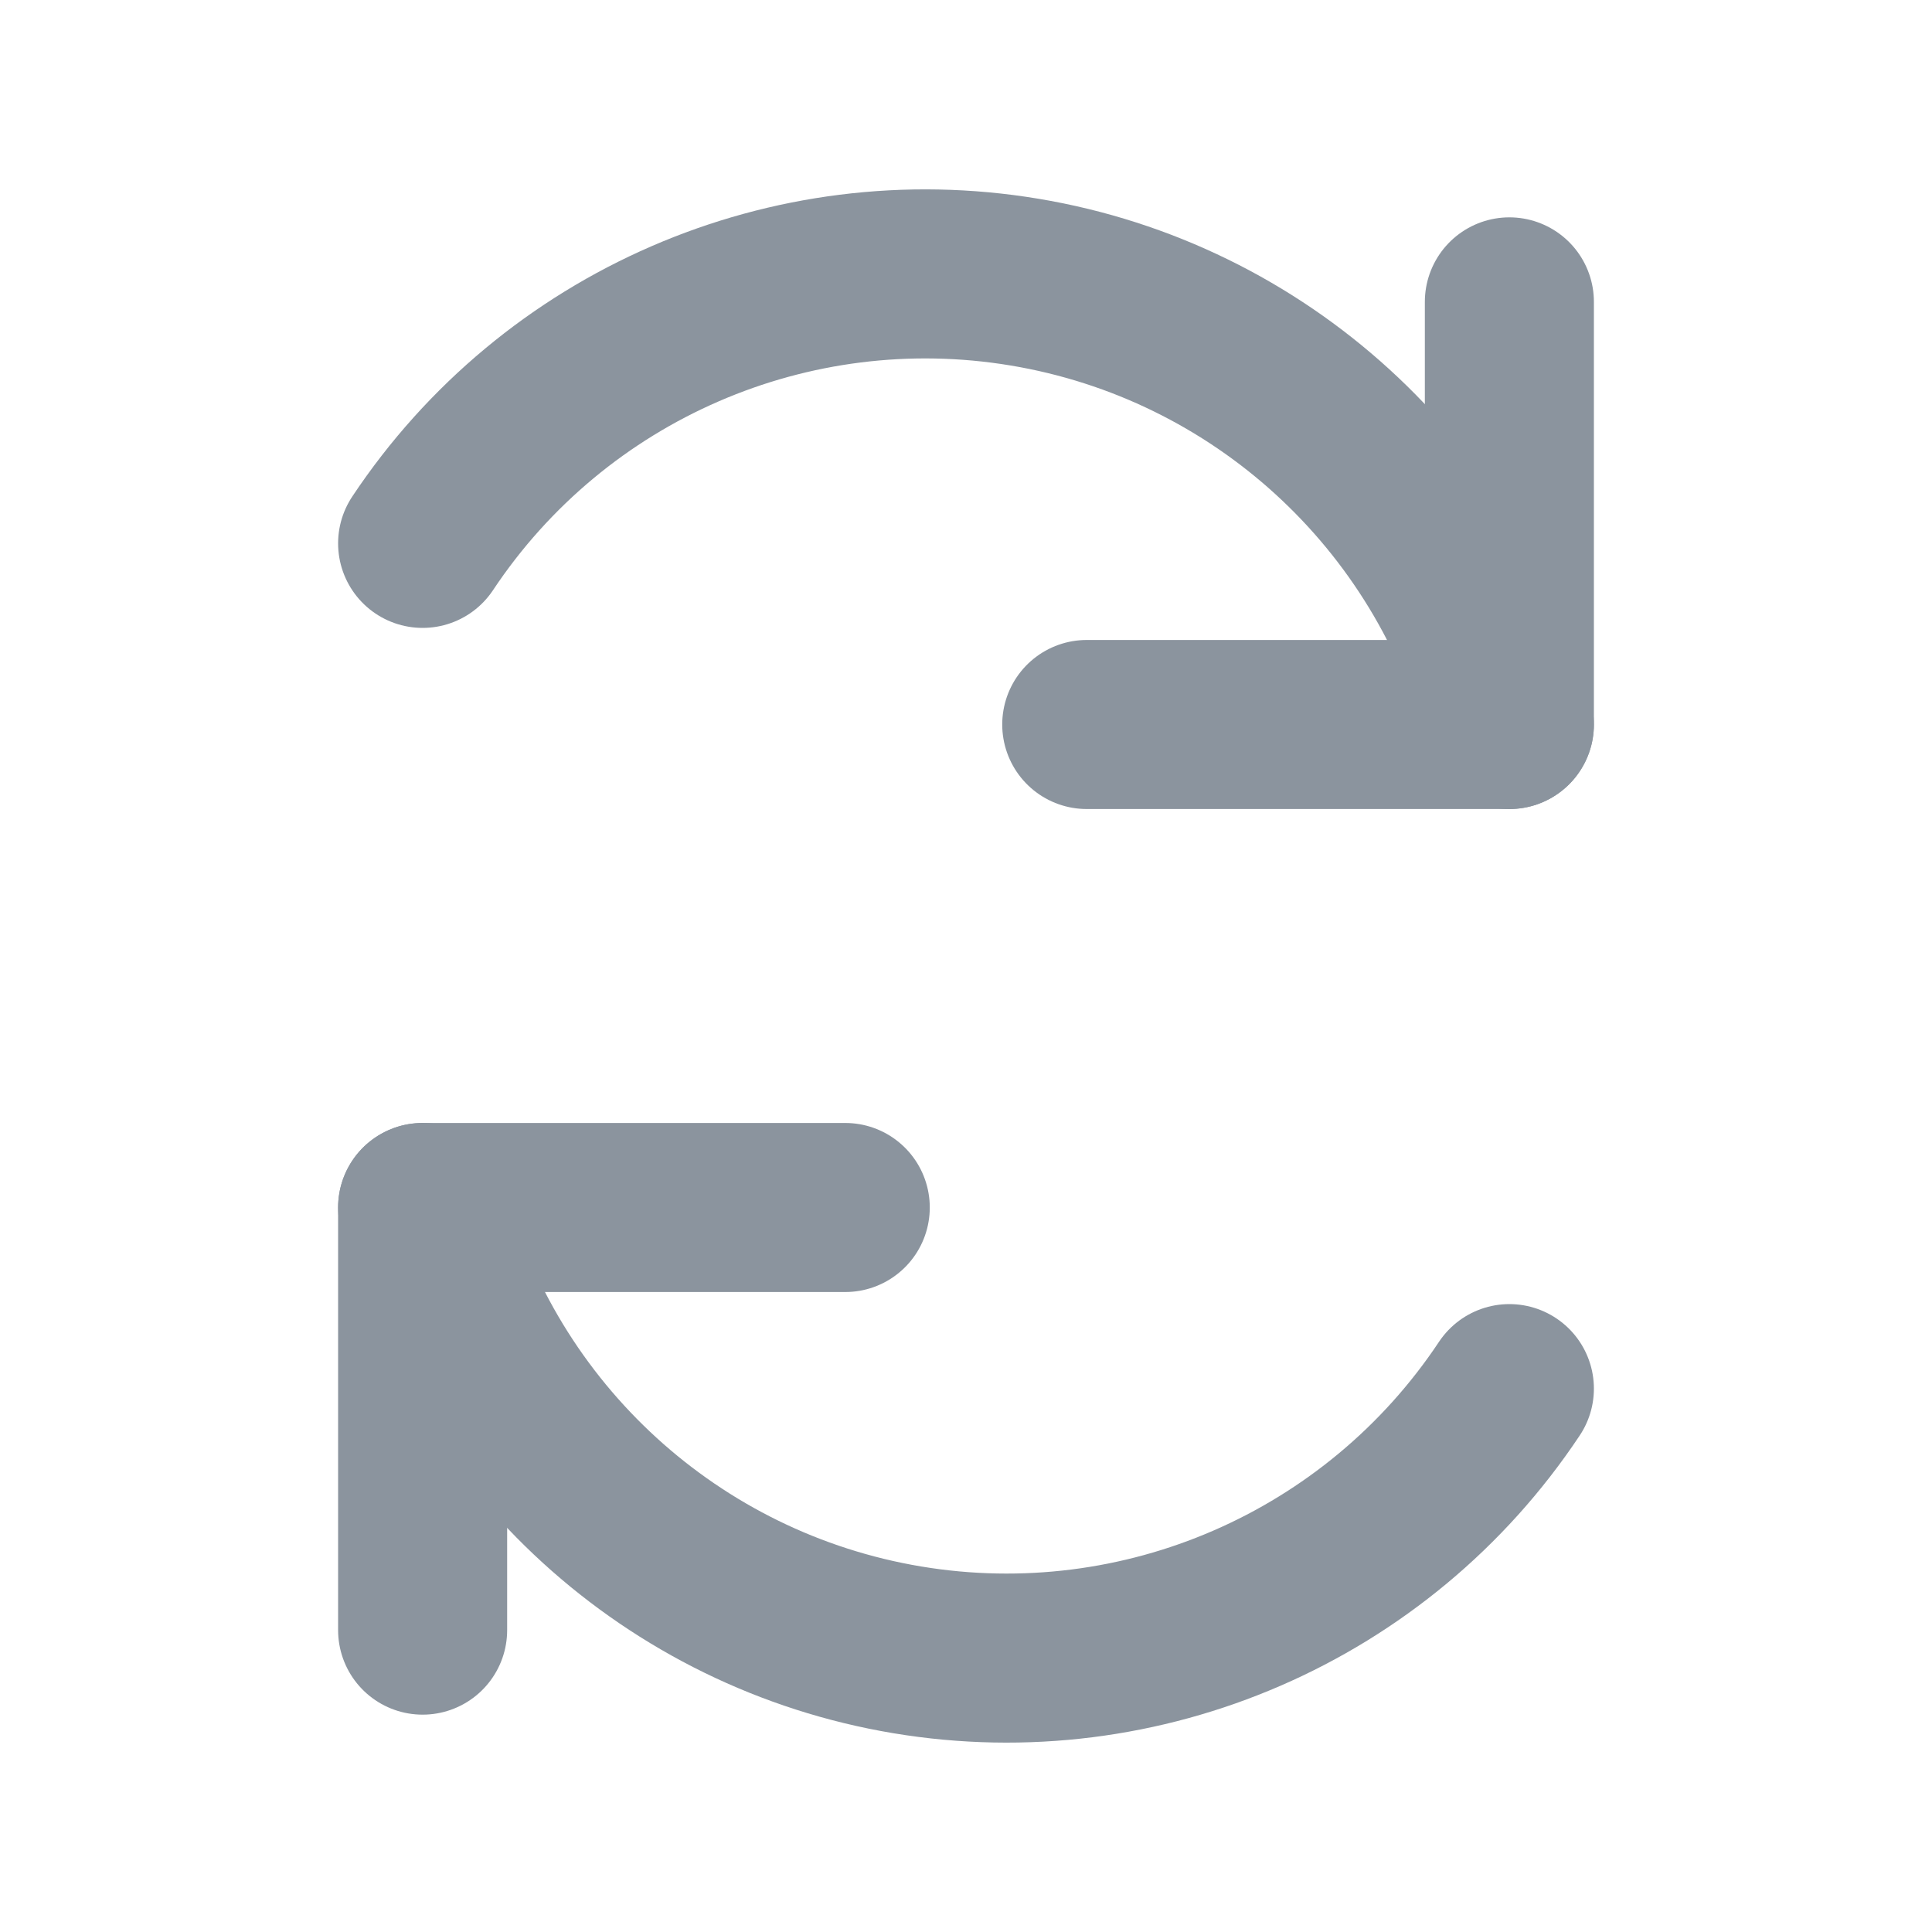
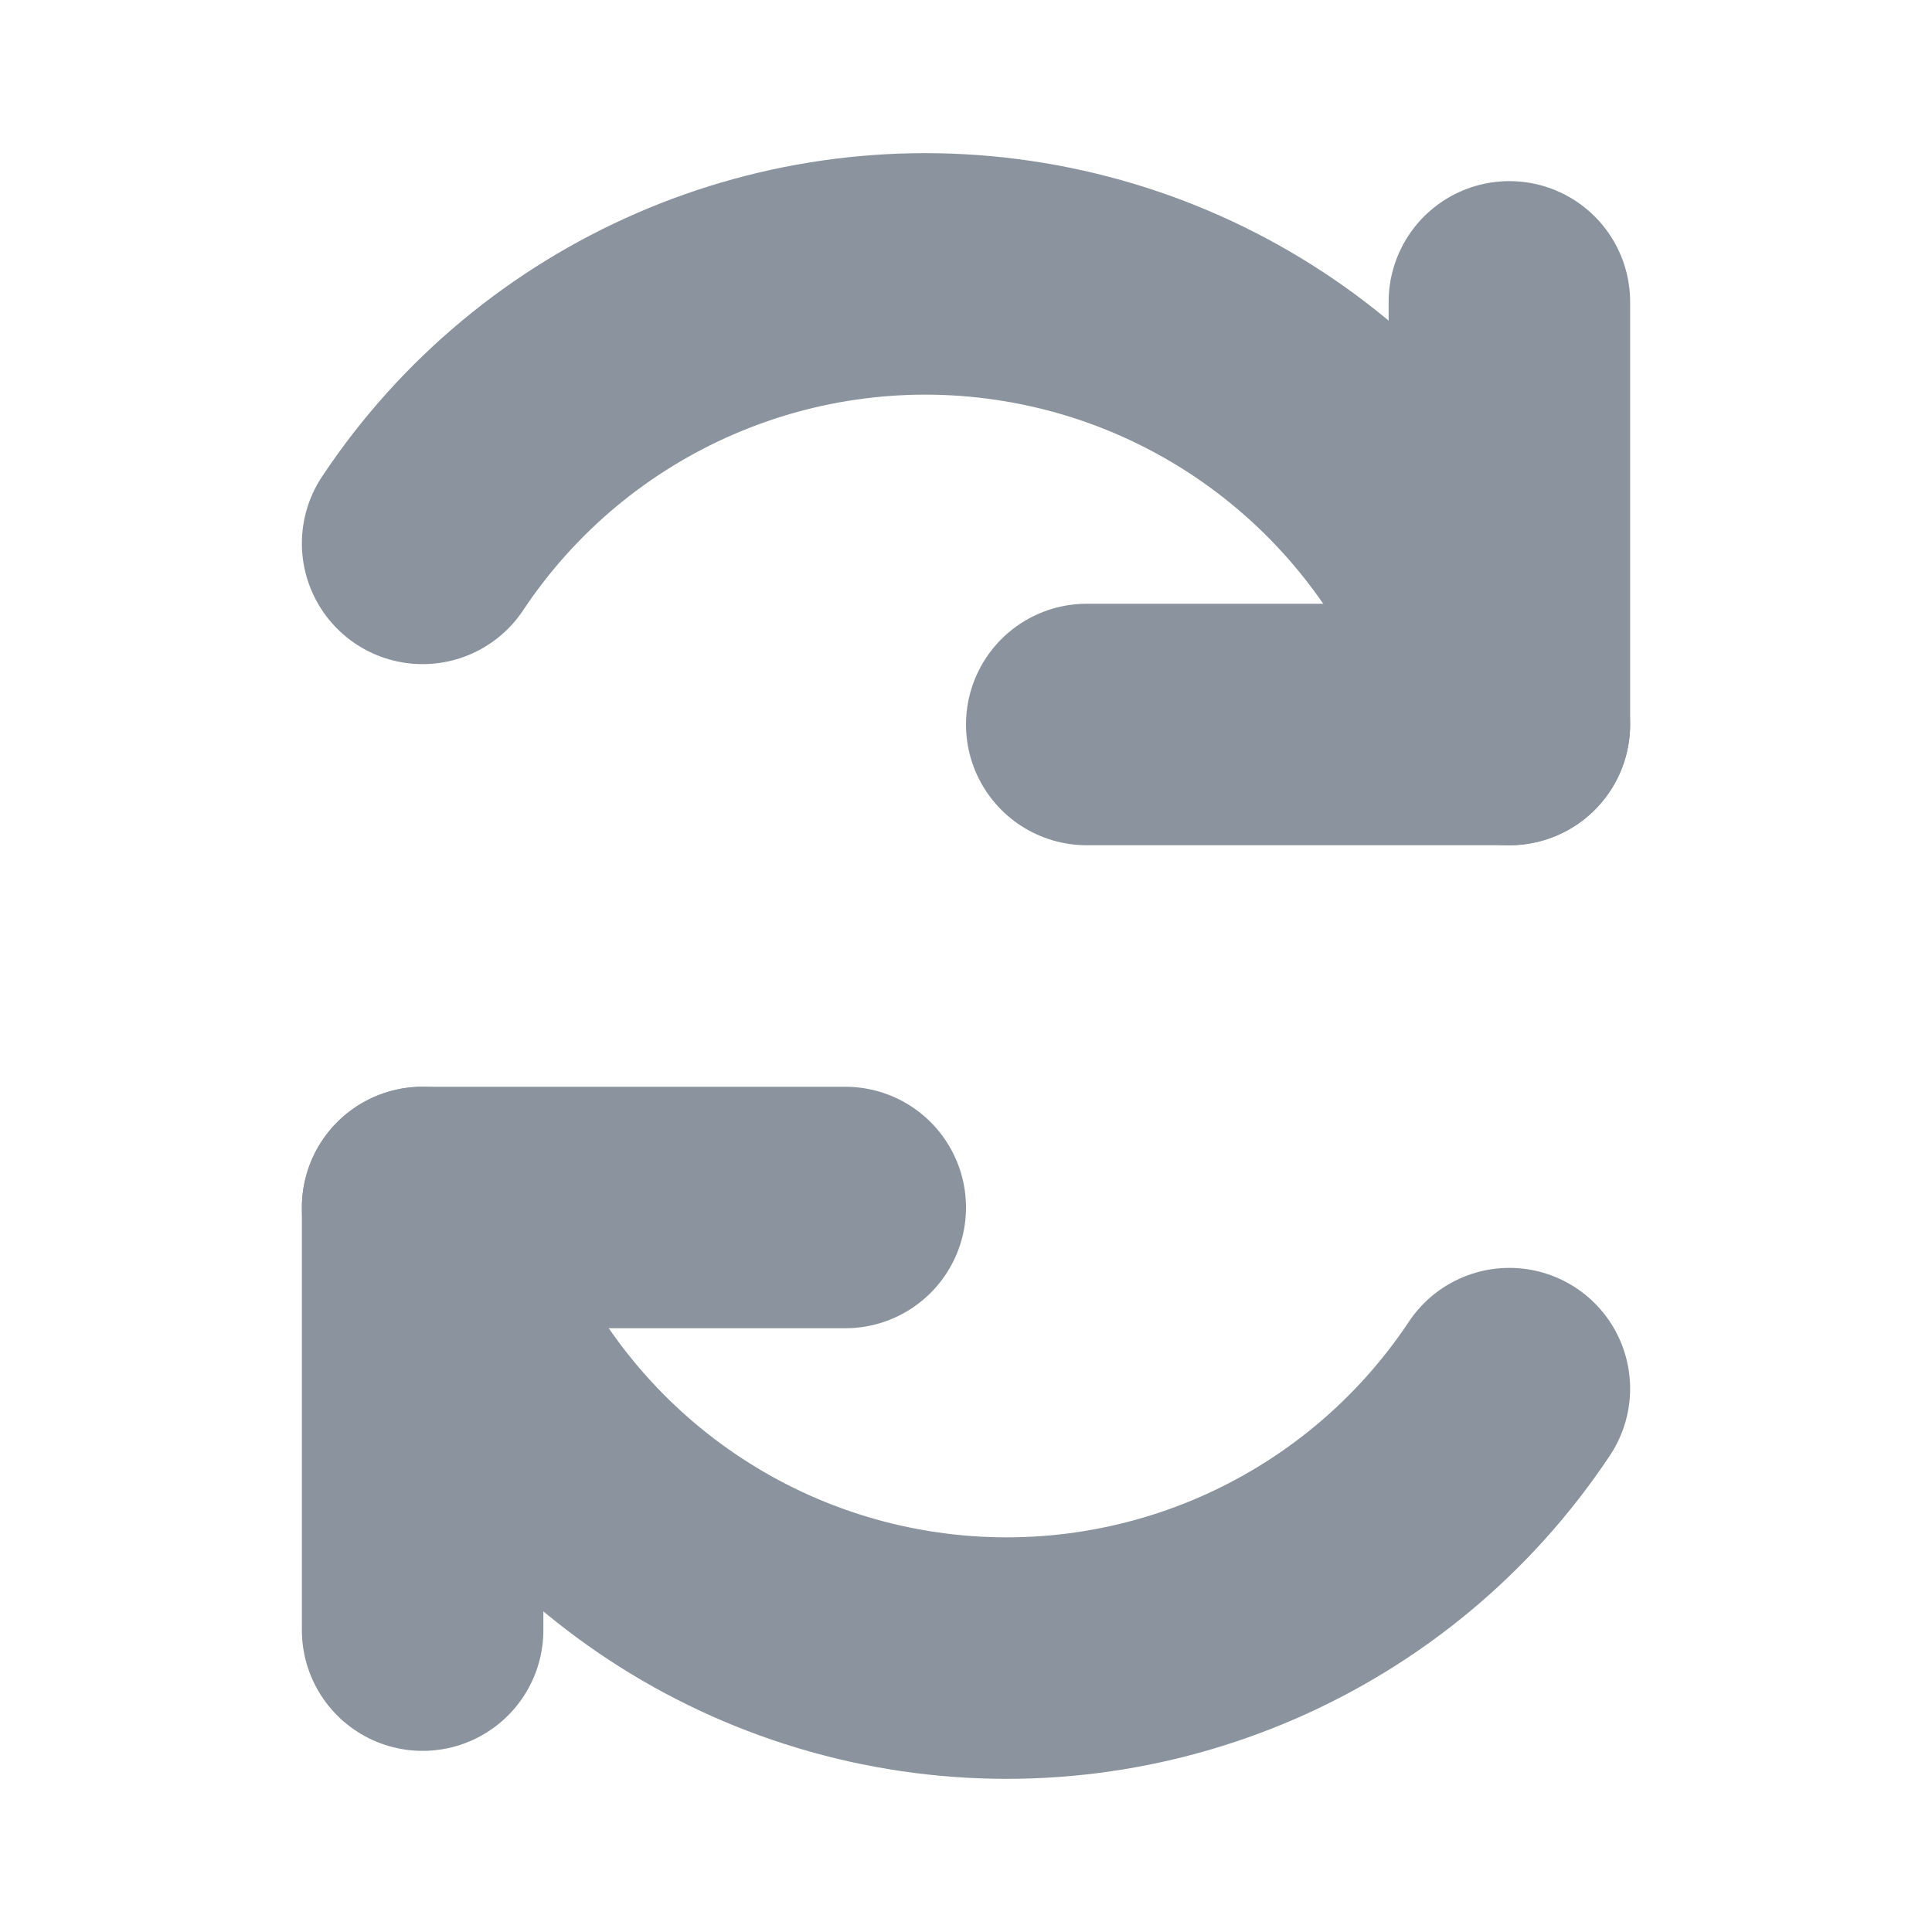
- <svg xmlns="http://www.w3.org/2000/svg" viewBox="0 0 16 16" width="16" height="16" fill="none" stroke="#8b949e" stroke-width="1.4" stroke-linecap="round" stroke-linejoin="round">
+ <svg xmlns="http://www.w3.org/2000/svg" viewBox="0 0 16 16" width="16" height="16" fill="none" stroke="#8b949e" stroke-width="2" stroke-linecap="round" stroke-linejoin="round">
  <path d="M12.5 6a5 5 0 0 0-9-1.5M3.5 10a5 5 0 0 0 9 1.5" />
  <path d="M12.5 2.5V6H9M3.5 13.5V10H7" />
</svg>
